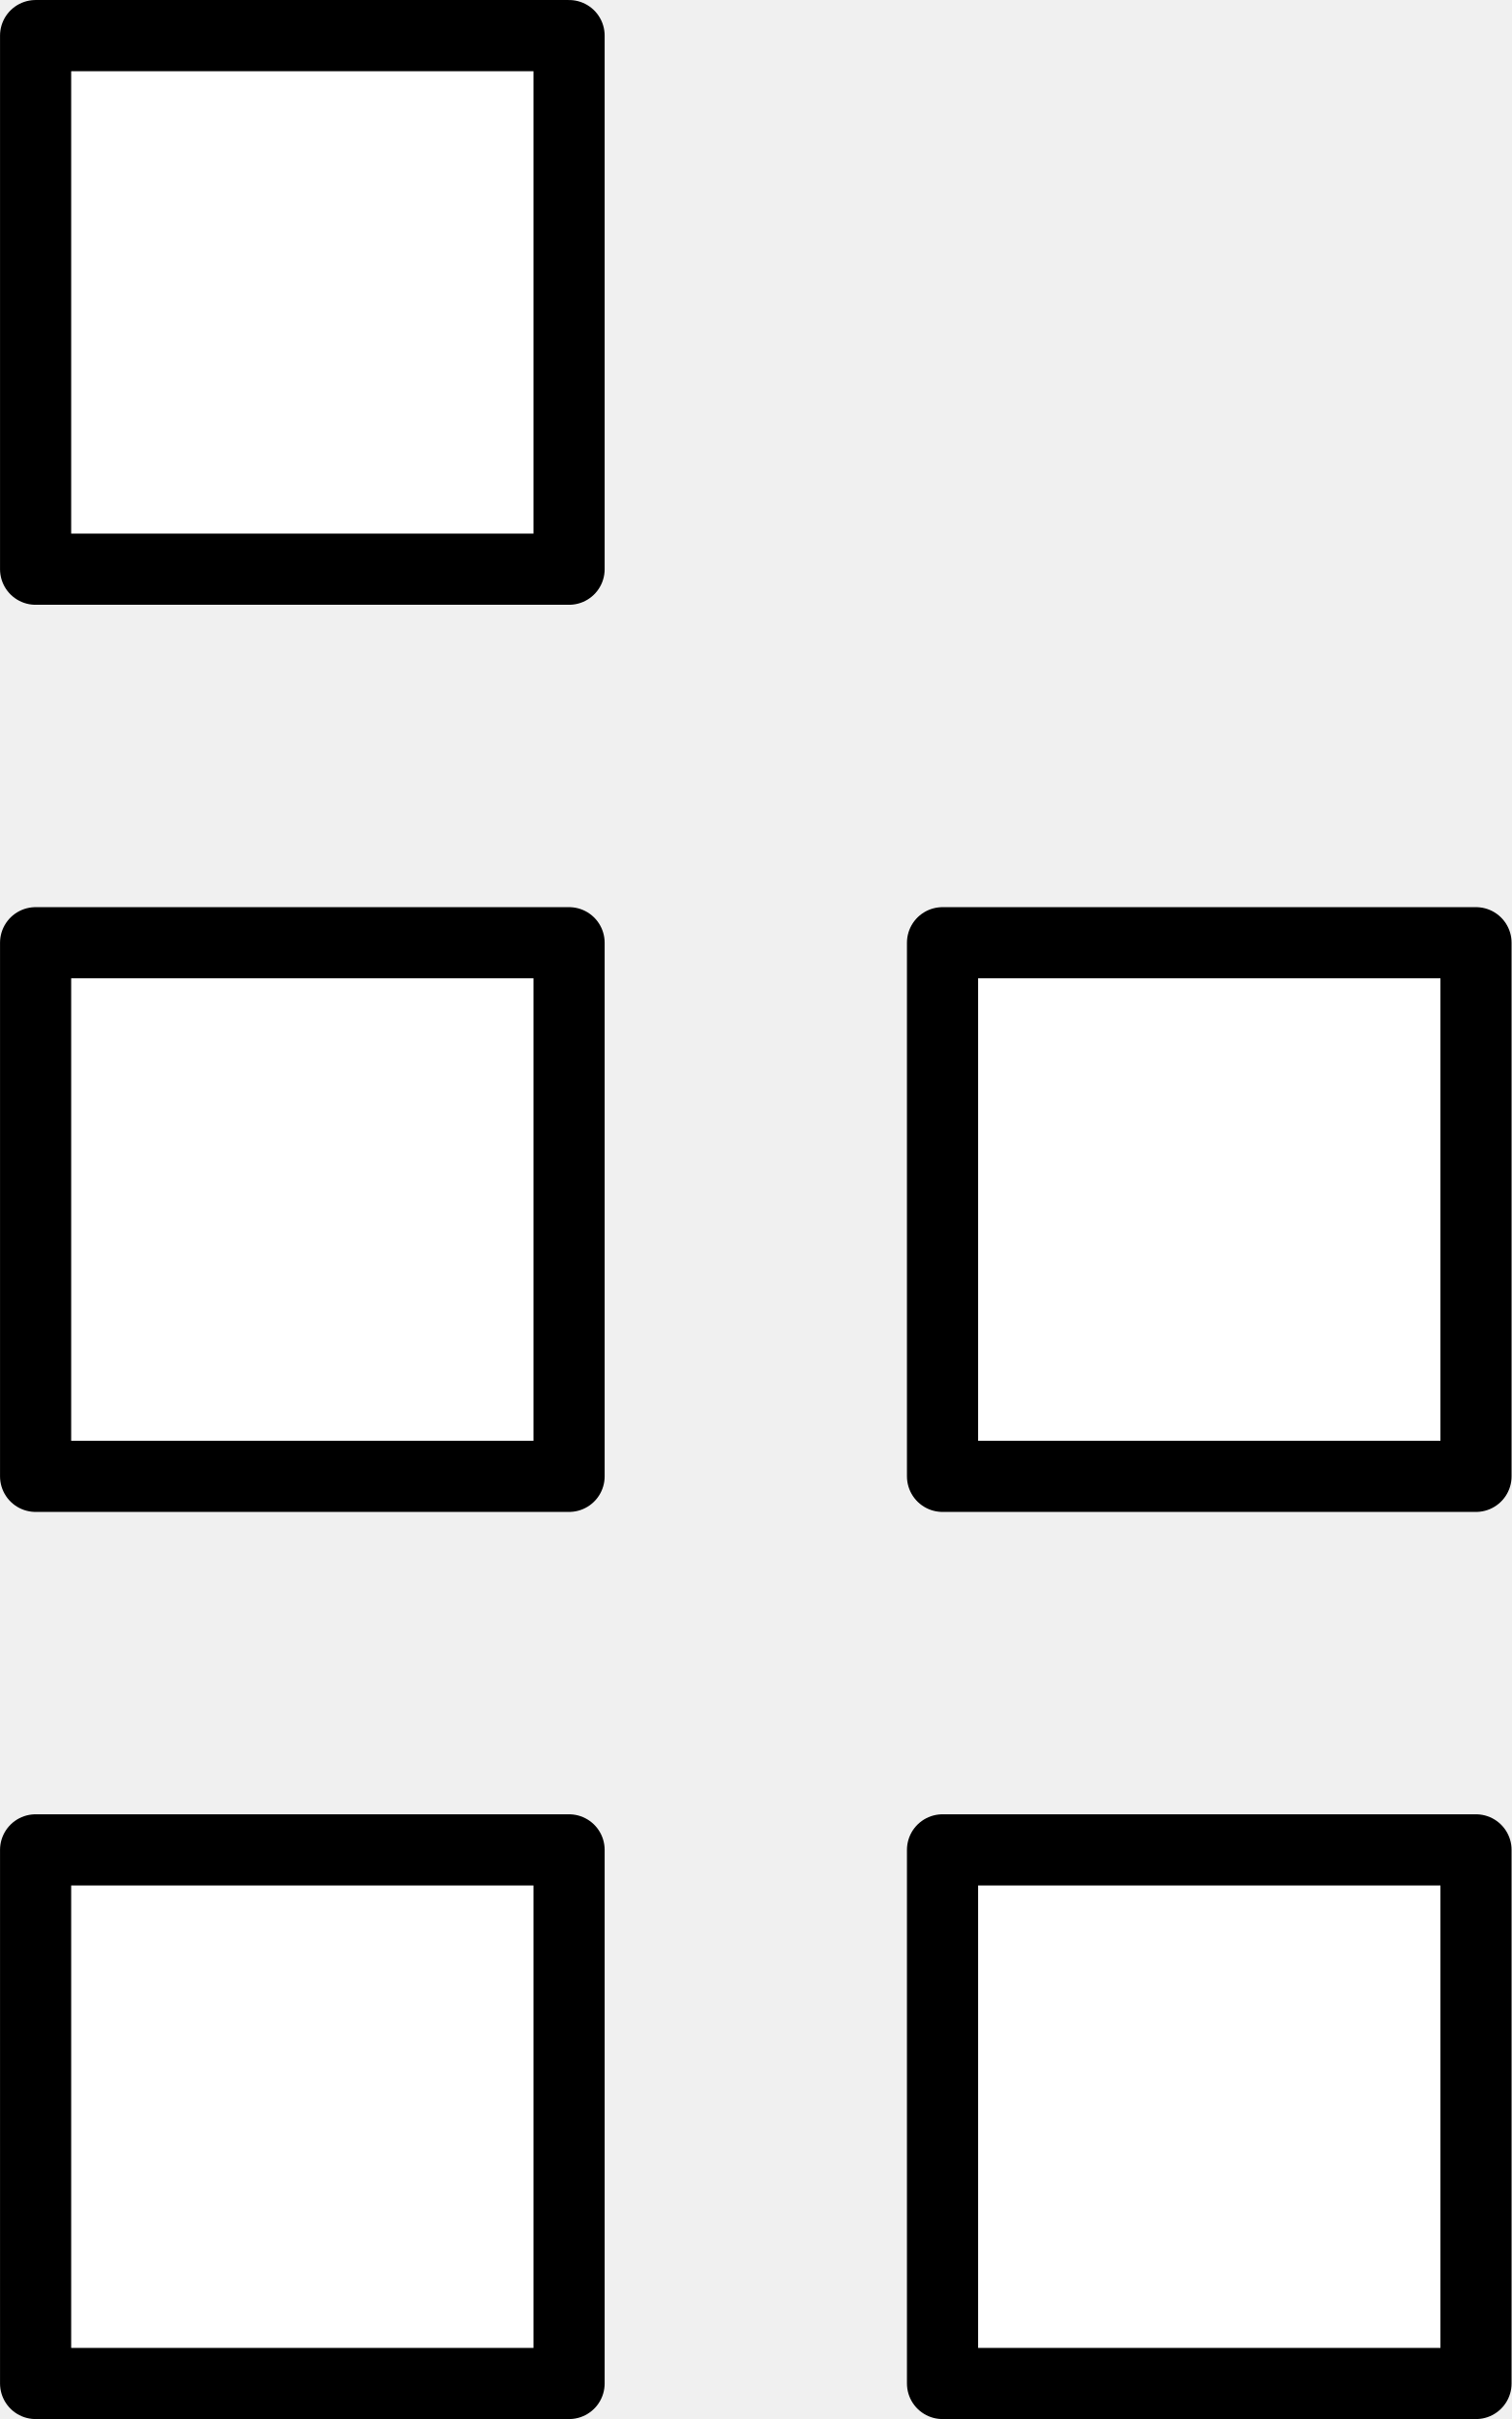
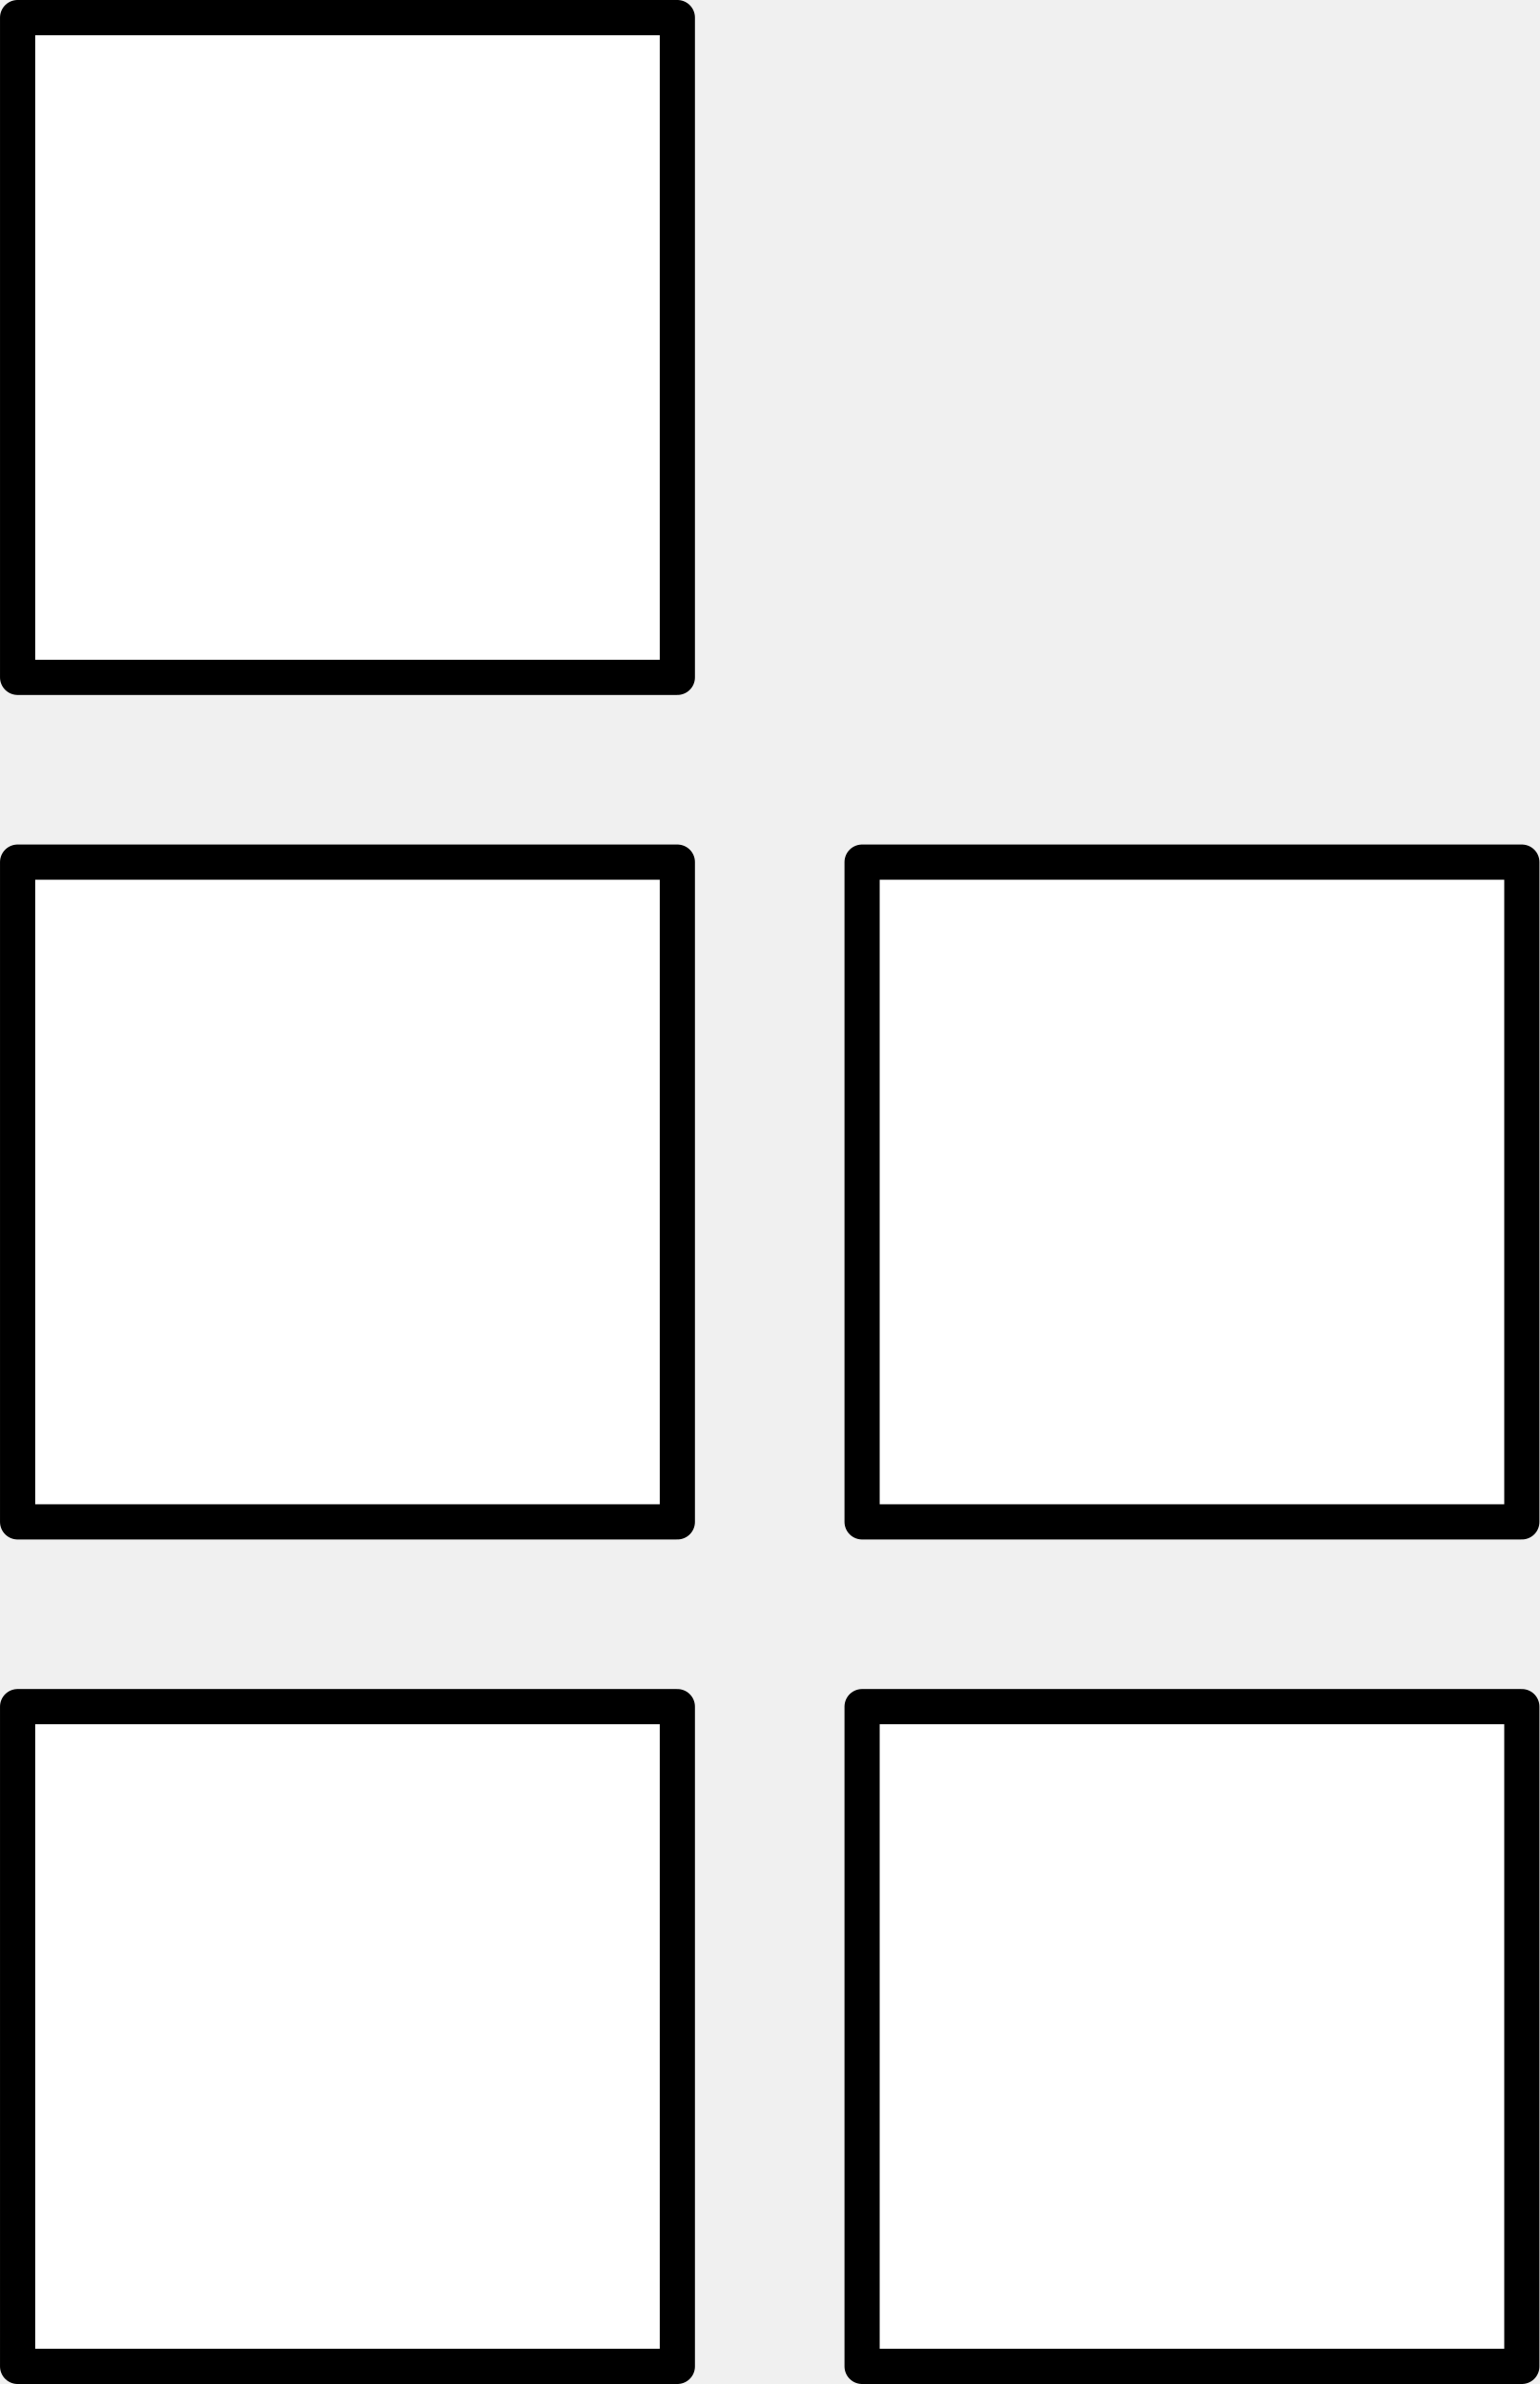
- <svg xmlns="http://www.w3.org/2000/svg" version="1.1" width="21.25pt" height="34pt" viewBox="59.534 87.358 21.25 34">
+ <svg xmlns="http://www.w3.org/2000/svg" version="1.1" width="43.75pt" height="67.75pt" viewBox="70.784 121.108 43.75 67.75">
  <g id="page1">
-     <g transform="matrix(0.996264 0 0 0.996264 59.5344 87.3583)">
-       <path d="M 0.502 33.626L 8.03 33.626L 8.03 26.098L 0.502 26.098L 0.502 33.626Z" fill="#ffffff" />
+     <g transform="matrix(0.996264 0 0 0.996264 70.7844 121.108)">
+       <path d="M 0.502 67.502L 19.322 67.502L 19.322 48.682L 0.502 48.682L 0.502 67.502Z" fill="#ffffff" />
    </g>
-     <g transform="matrix(0.996264 0 0 0.996264 59.5344 87.3583)">
-       <path d="M 0.502 33.626L 8.03 33.626L 8.03 26.098L 0.502 26.098L 0.502 33.626Z" fill="none" stroke="#000000" stroke-linecap="round" stroke-linejoin="round" stroke-miterlimit="10.037" stroke-width="1.004" />
+     <g transform="matrix(0.996264 0 0 0.996264 70.7844 121.108)">
+       <path d="M 0.502 67.502L 19.322 67.502L 19.322 48.682L 0.502 48.682L 0.502 67.502Z" fill="none" stroke="#000000" stroke-linecap="round" stroke-linejoin="round" stroke-miterlimit="10.037" stroke-width="1.004" />
    </g>
-     <g transform="matrix(0.996264 0 0 0.996264 59.5344 87.3583)">
-       <path d="M 0.502 20.828L 8.03 20.828L 8.03 13.3L 0.502 13.3L 0.502 20.828Z" fill="#ffffff" />
+     <g transform="matrix(0.996264 0 0 0.996264 70.7844 121.108)">
+       <path d="M 0.502 43.412L 19.322 43.412L 19.322 24.592L 0.502 24.592L 0.502 43.412Z" fill="#ffffff" />
    </g>
-     <g transform="matrix(0.996264 0 0 0.996264 59.5344 87.3583)">
-       <path d="M 0.502 20.828L 8.03 20.828L 8.03 13.3L 0.502 13.3L 0.502 20.828Z" fill="none" stroke="#000000" stroke-linecap="round" stroke-linejoin="round" stroke-miterlimit="10.037" stroke-width="1.004" />
+     <g transform="matrix(0.996264 0 0 0.996264 70.7844 121.108)">
+       <path d="M 0.502 43.412L 19.322 43.412L 19.322 24.592L 0.502 24.592L 0.502 43.412Z" fill="none" stroke="#000000" stroke-linecap="round" stroke-linejoin="round" stroke-miterlimit="10.037" stroke-width="1.004" />
    </g>
-     <g transform="matrix(0.996264 0 0 0.996264 59.5344 87.3583)">
-       <path d="M 0.502 8.03L 8.03 8.03L 8.03 0.502L 0.502 0.502L 0.502 8.03Z" fill="#ffffff" />
+     <g transform="matrix(0.996264 0 0 0.996264 70.7844 121.108)">
+       <path d="M 0.502 19.322L 19.322 19.322L 19.322 0.502L 0.502 0.502L 0.502 19.322Z" fill="#ffffff" />
    </g>
-     <g transform="matrix(0.996264 0 0 0.996264 59.5344 87.3583)">
-       <path d="M 0.502 8.03L 8.03 8.03L 8.03 0.502L 0.502 0.502L 0.502 8.03Z" fill="none" stroke="#000000" stroke-linecap="round" stroke-linejoin="round" stroke-miterlimit="10.037" stroke-width="1.004" />
+     <g transform="matrix(0.996264 0 0 0.996264 70.7844 121.108)">
+       <path d="M 0.502 19.322L 19.322 19.322L 19.322 0.502L 0.502 0.502L 0.502 19.322Z" fill="none" stroke="#000000" stroke-linecap="round" stroke-linejoin="round" stroke-miterlimit="10.037" stroke-width="1.004" />
    </g>
-     <g transform="matrix(0.996264 0 0 0.996264 59.5344 87.3583)">
-       <path d="M 13.3 33.626L 20.828 33.626L 20.828 26.098L 13.3 26.098L 13.3 33.626Z" fill="#ffffff" />
+     <g transform="matrix(0.996264 0 0 0.996264 70.7844 121.108)">
+       <path d="M 24.592 67.502L 43.412 67.502L 43.412 48.682L 24.592 48.682L 24.592 67.502Z" fill="#ffffff" />
    </g>
-     <g transform="matrix(0.996264 0 0 0.996264 59.5344 87.3583)">
-       <path d="M 13.3 33.626L 20.828 33.626L 20.828 26.098L 13.3 26.098L 13.3 33.626Z" fill="none" stroke="#000000" stroke-linecap="round" stroke-linejoin="round" stroke-miterlimit="10.037" stroke-width="1.004" />
+     <g transform="matrix(0.996264 0 0 0.996264 70.7844 121.108)">
+       <path d="M 24.592 67.502L 43.412 67.502L 43.412 48.682L 24.592 48.682L 24.592 67.502Z" fill="none" stroke="#000000" stroke-linecap="round" stroke-linejoin="round" stroke-miterlimit="10.037" stroke-width="1.004" />
    </g>
-     <g transform="matrix(0.996264 0 0 0.996264 59.5344 87.3583)">
-       <path d="M 13.3 20.828L 20.828 20.828L 20.828 13.3L 13.3 13.3L 13.3 20.828Z" fill="#ffffff" />
+     <g transform="matrix(0.996264 0 0 0.996264 70.7844 121.108)">
+       <path d="M 24.592 43.412L 43.412 43.412L 43.412 24.592L 24.592 24.592L 24.592 43.412Z" fill="#ffffff" />
    </g>
-     <g transform="matrix(0.996264 0 0 0.996264 59.5344 87.3583)">
-       <path d="M 13.3 20.828L 20.828 20.828L 20.828 13.3L 13.3 13.3L 13.3 20.828Z" fill="none" stroke="#000000" stroke-linecap="round" stroke-linejoin="round" stroke-miterlimit="10.037" stroke-width="1.004" />
+     <g transform="matrix(0.996264 0 0 0.996264 70.7844 121.108)">
+       <path d="M 24.592 43.412L 43.412 43.412L 43.412 24.592L 24.592 24.592L 24.592 43.412Z" fill="none" stroke="#000000" stroke-linecap="round" stroke-linejoin="round" stroke-miterlimit="10.037" stroke-width="1.004" />
    </g>
  </g>
</svg>
